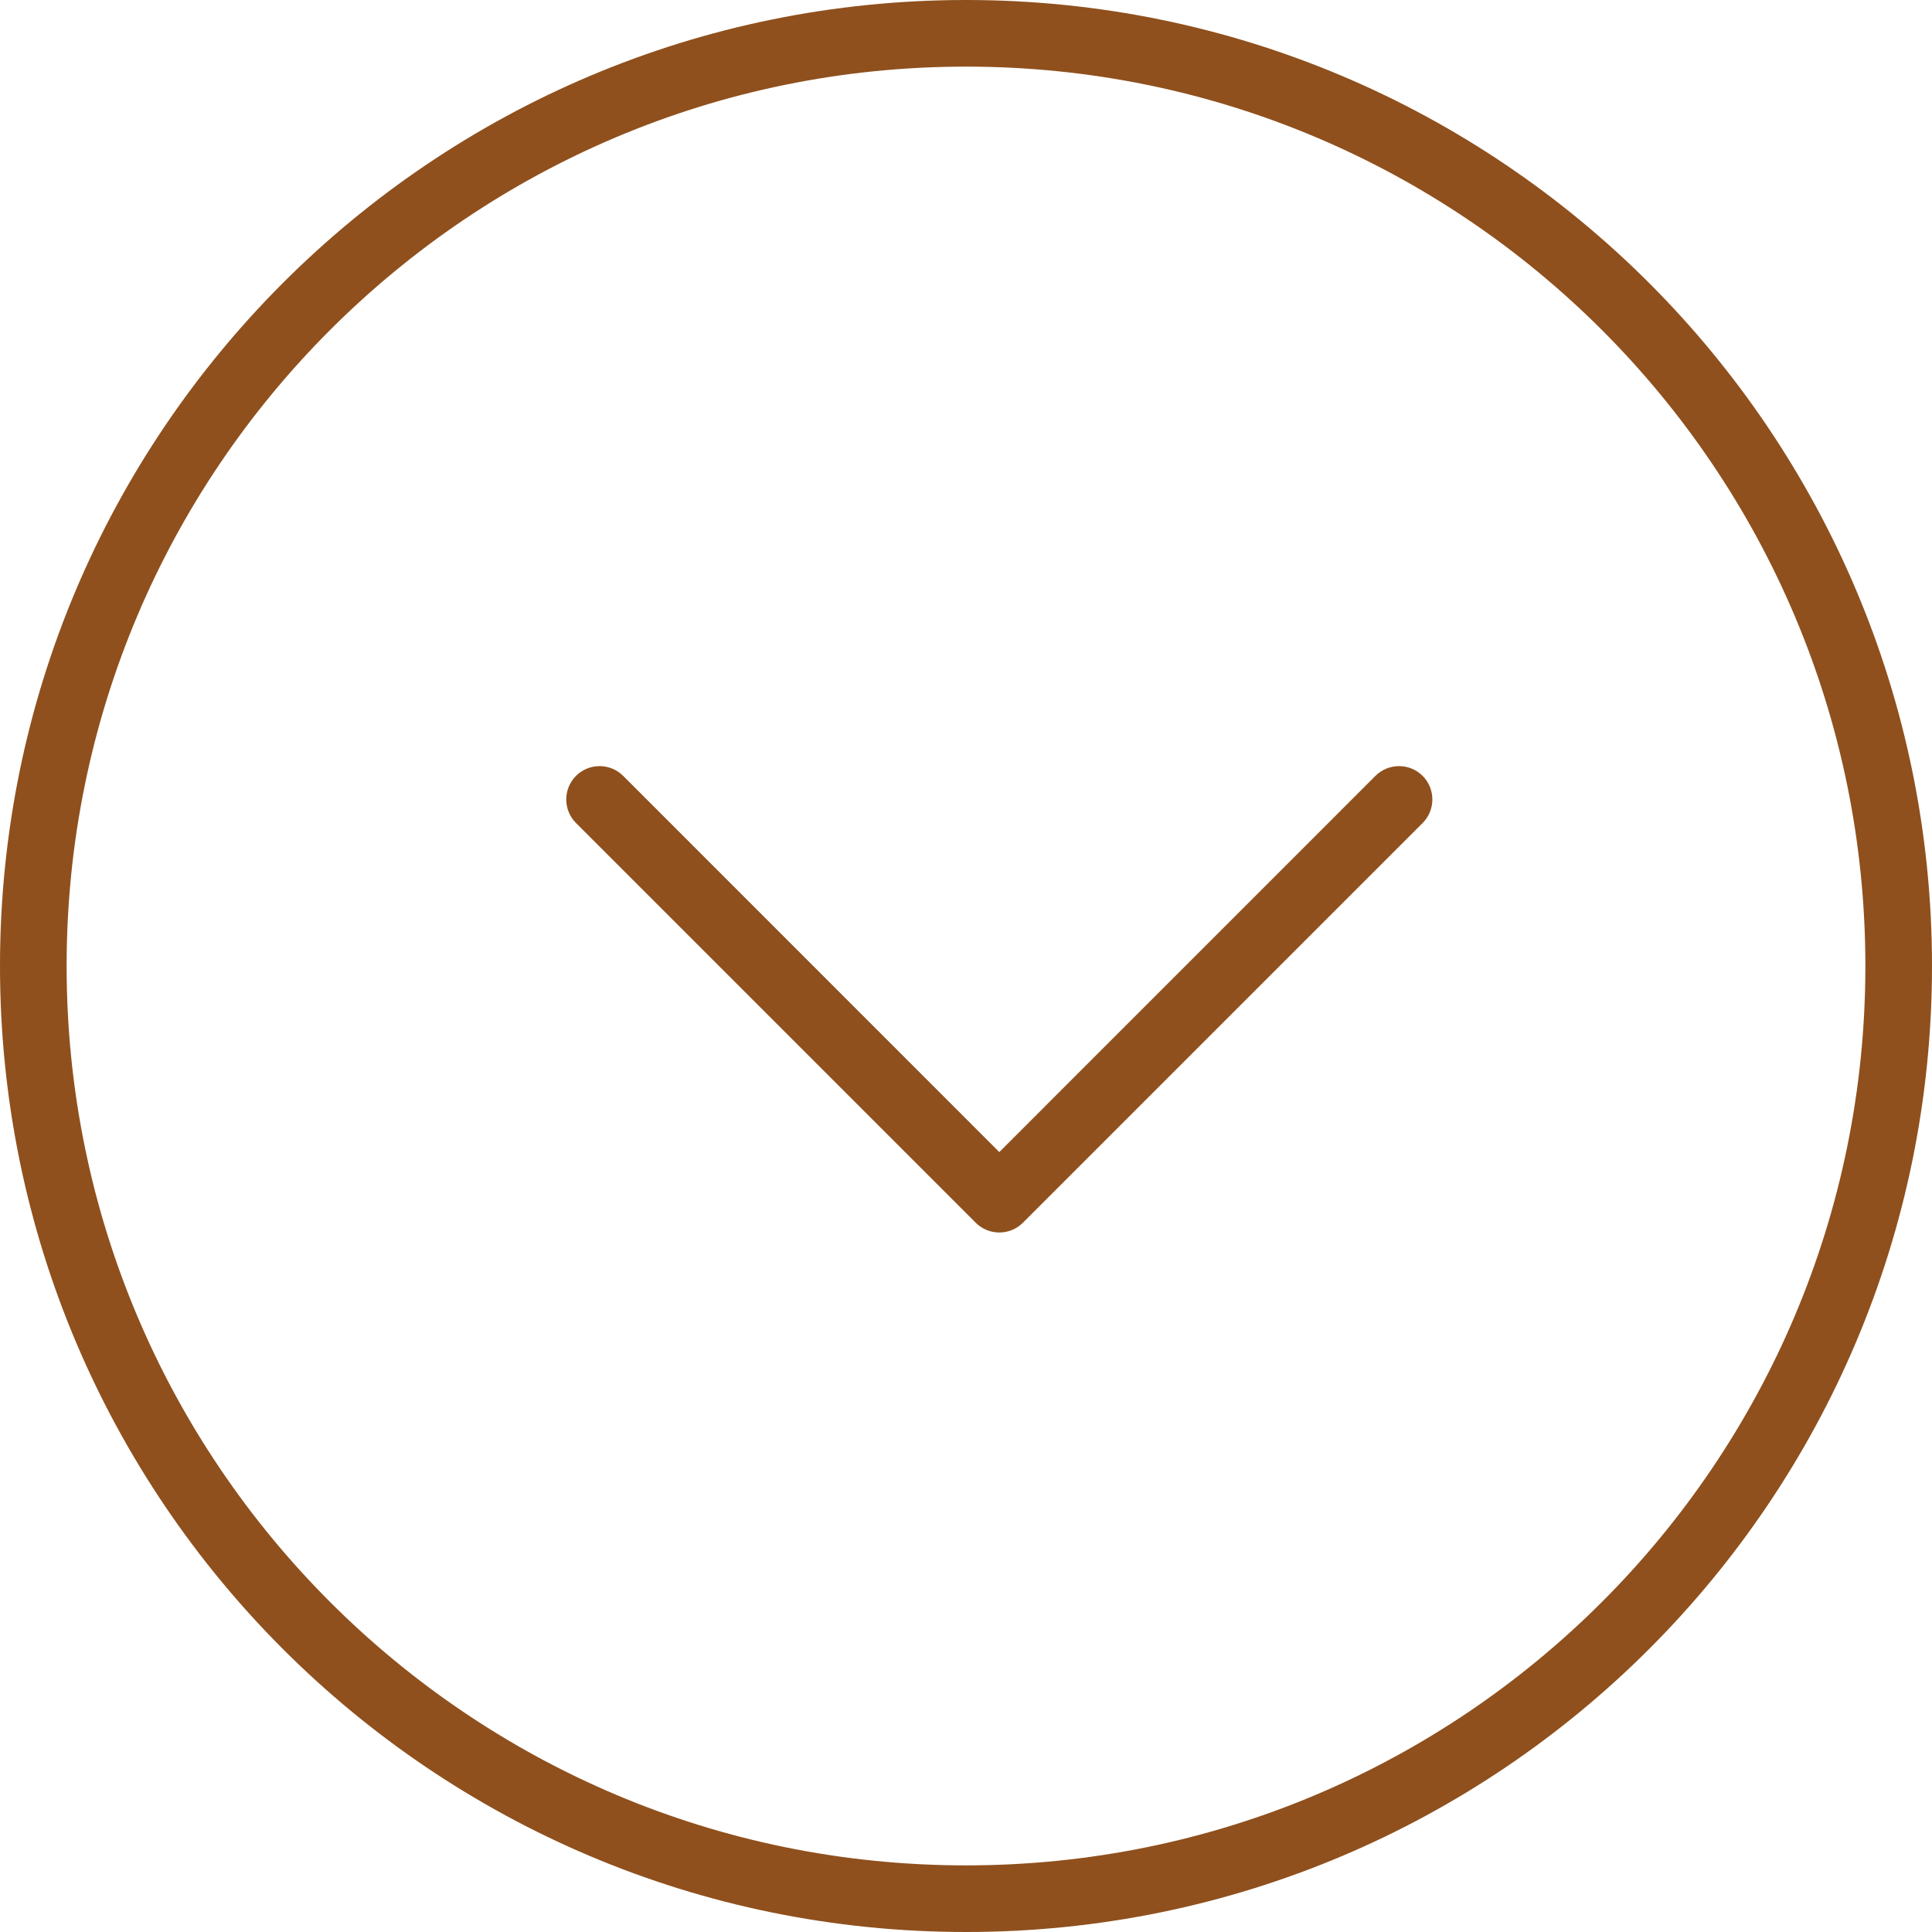
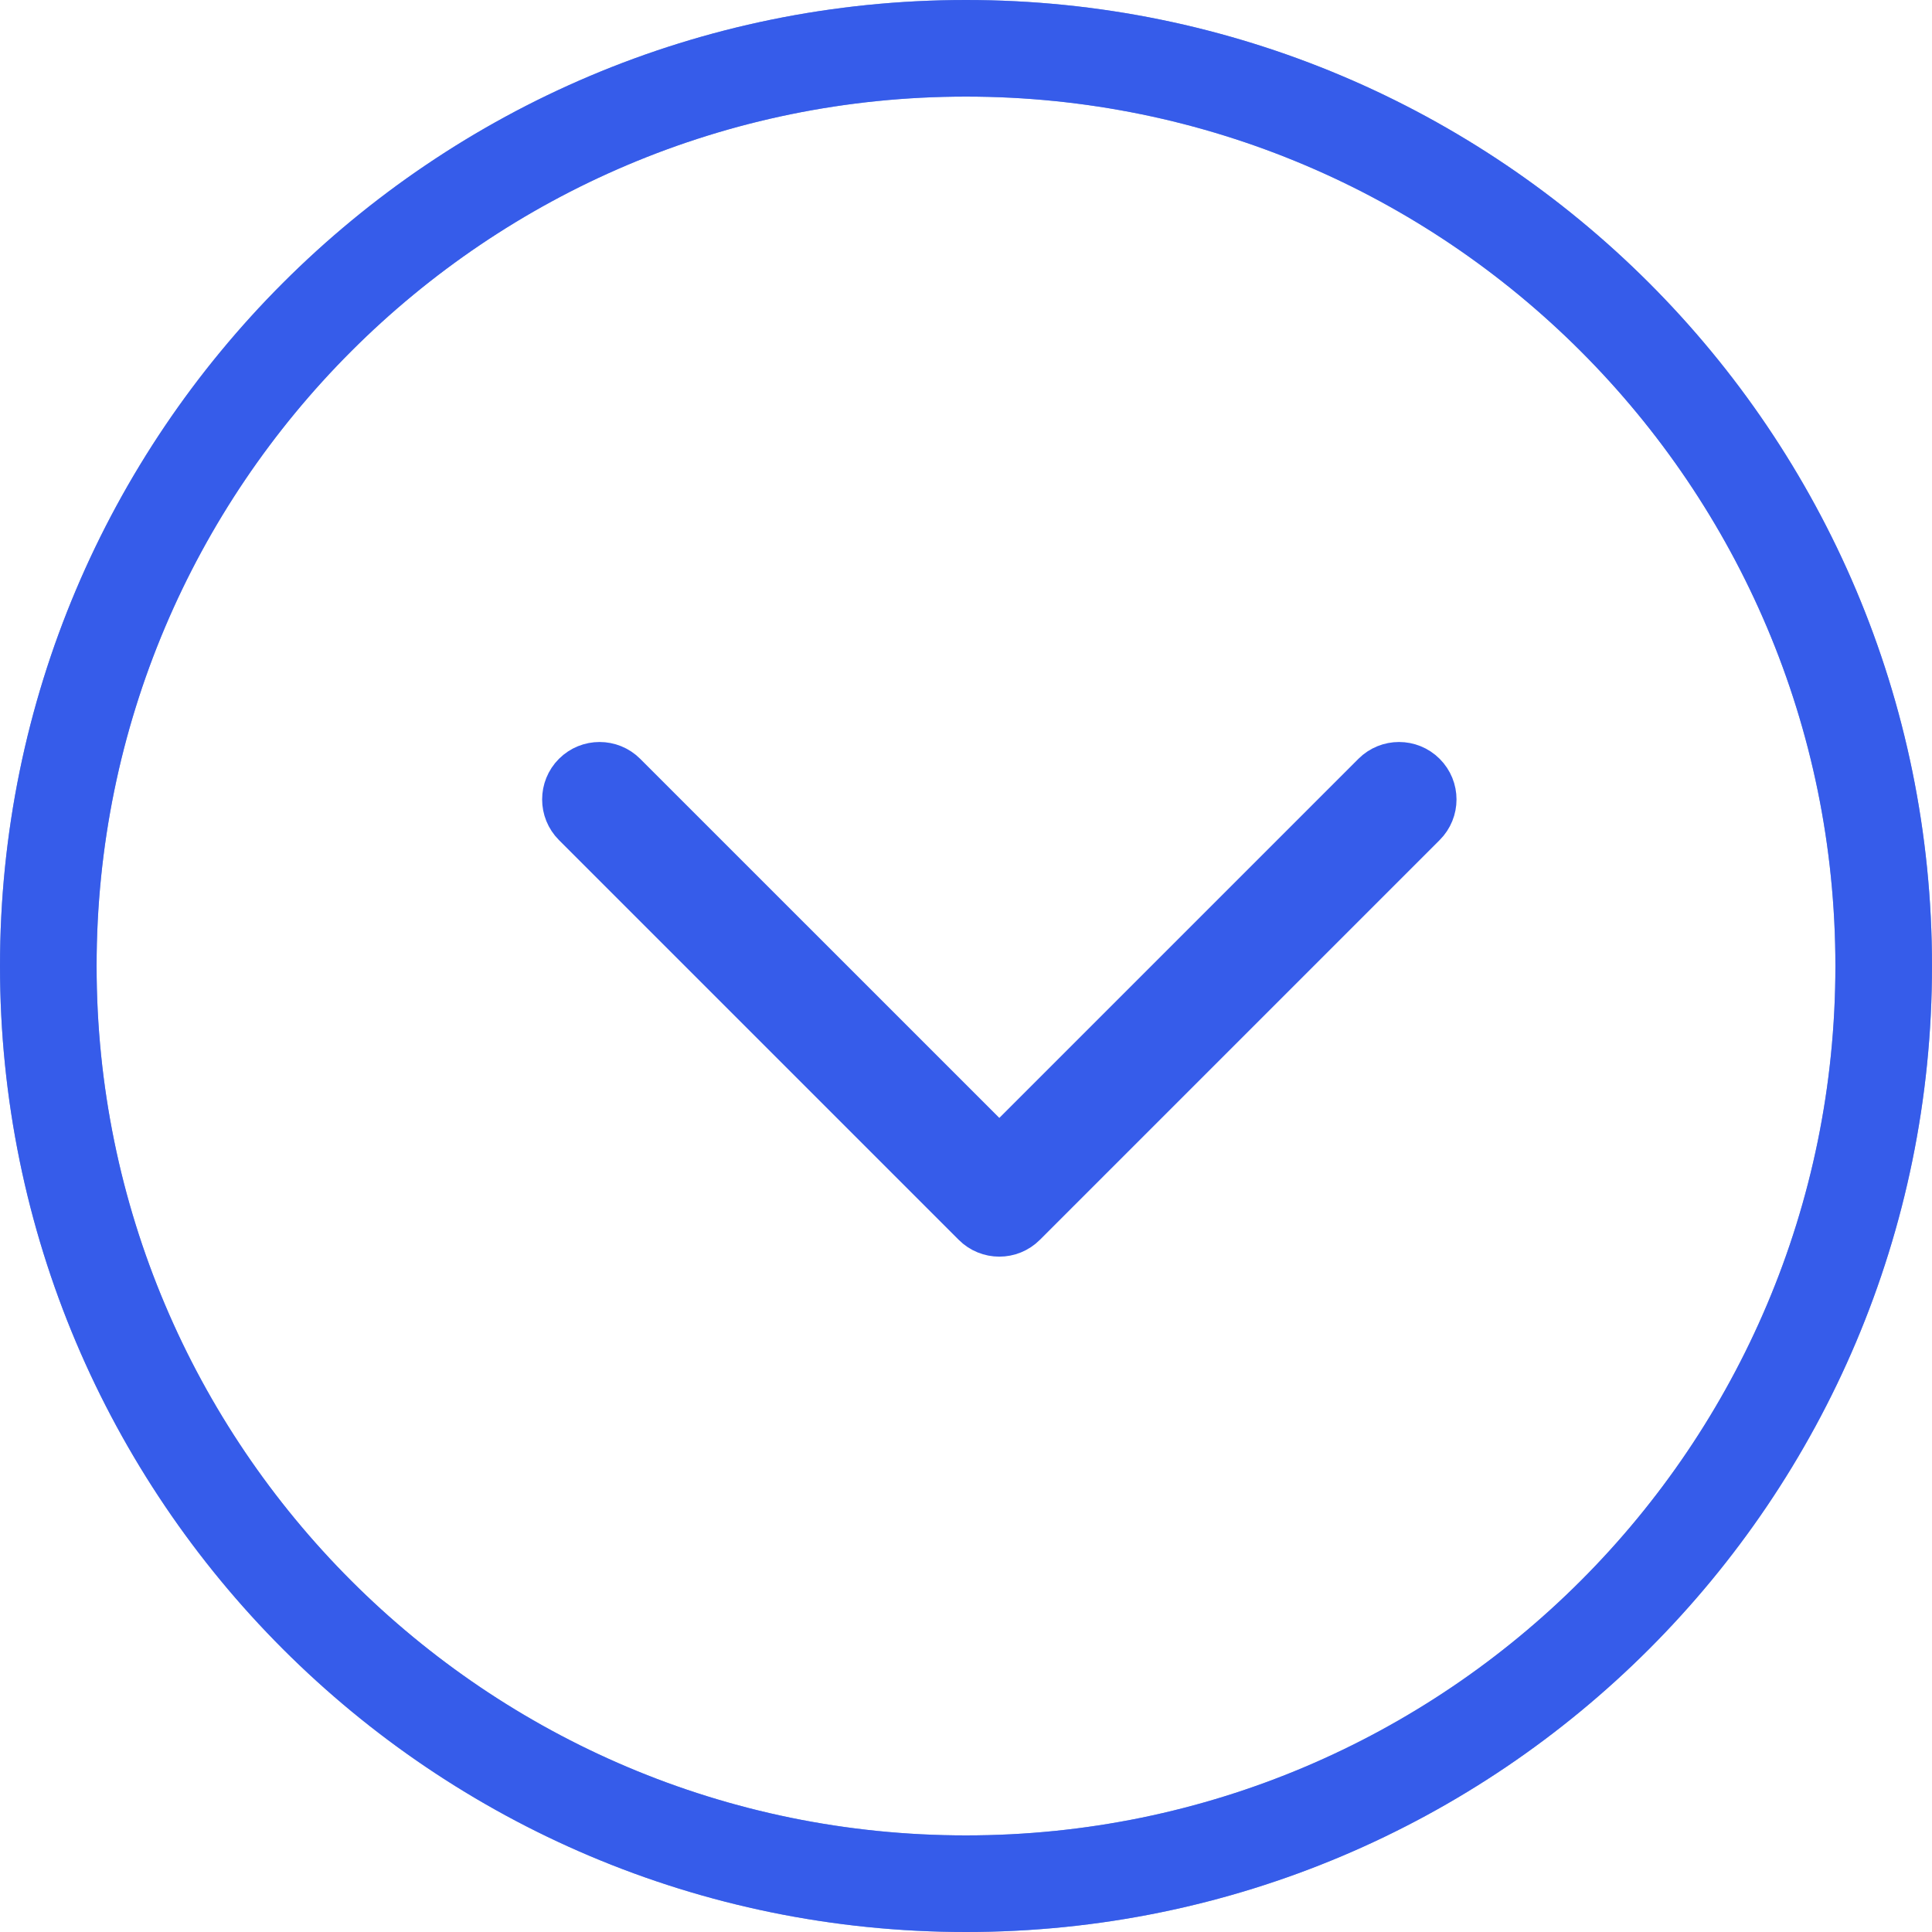
- <svg xmlns="http://www.w3.org/2000/svg" width="29" height="29" viewBox="0 0 29 29" fill="none">
-   <path fill-rule="evenodd" clip-rule="evenodd" d="M8.646 11.646C8.842 11.451 9.158 11.451 9.354 11.646L15 17.293L20.646 11.646C20.842 11.451 21.158 11.451 21.354 11.646C21.549 11.842 21.549 12.158 21.354 12.354L15.354 18.354C15.158 18.549 14.842 18.549 14.646 18.354L8.646 12.354C8.451 12.158 8.451 11.842 8.646 11.646Z" fill="#8F501D" />
-   <circle cx="14.5" cy="14.5" r="14" stroke="#8F501D" />
+ <svg xmlns="http://www.w3.org/2000/svg" width="40" height="40" viewBox="0 0 40 40" fill="none">
+   <path fill-rule="evenodd" clip-rule="evenodd" d="M11.926 16.064C12.195 15.795 12.632 15.795 12.901 16.064L20.69 23.852L28.478 16.064C28.747 15.795 29.184 15.795 29.453 16.064C29.723 16.333 29.723 16.77 29.453 17.039L21.177 25.315C20.908 25.585 20.471 25.585 20.202 25.315L11.926 17.039C11.657 16.77 11.657 16.333 11.926 16.064Z" fill="#365CEA" stroke="#365CEA" stroke-linecap="round" stroke-linejoin="round" />
+   <circle cx="20" cy="20" r="19" stroke="#839FDB" stroke-width="2" />
+   <circle cx="20" cy="20" r="19" stroke="#365CEA" stroke-width="2" />
</svg>
